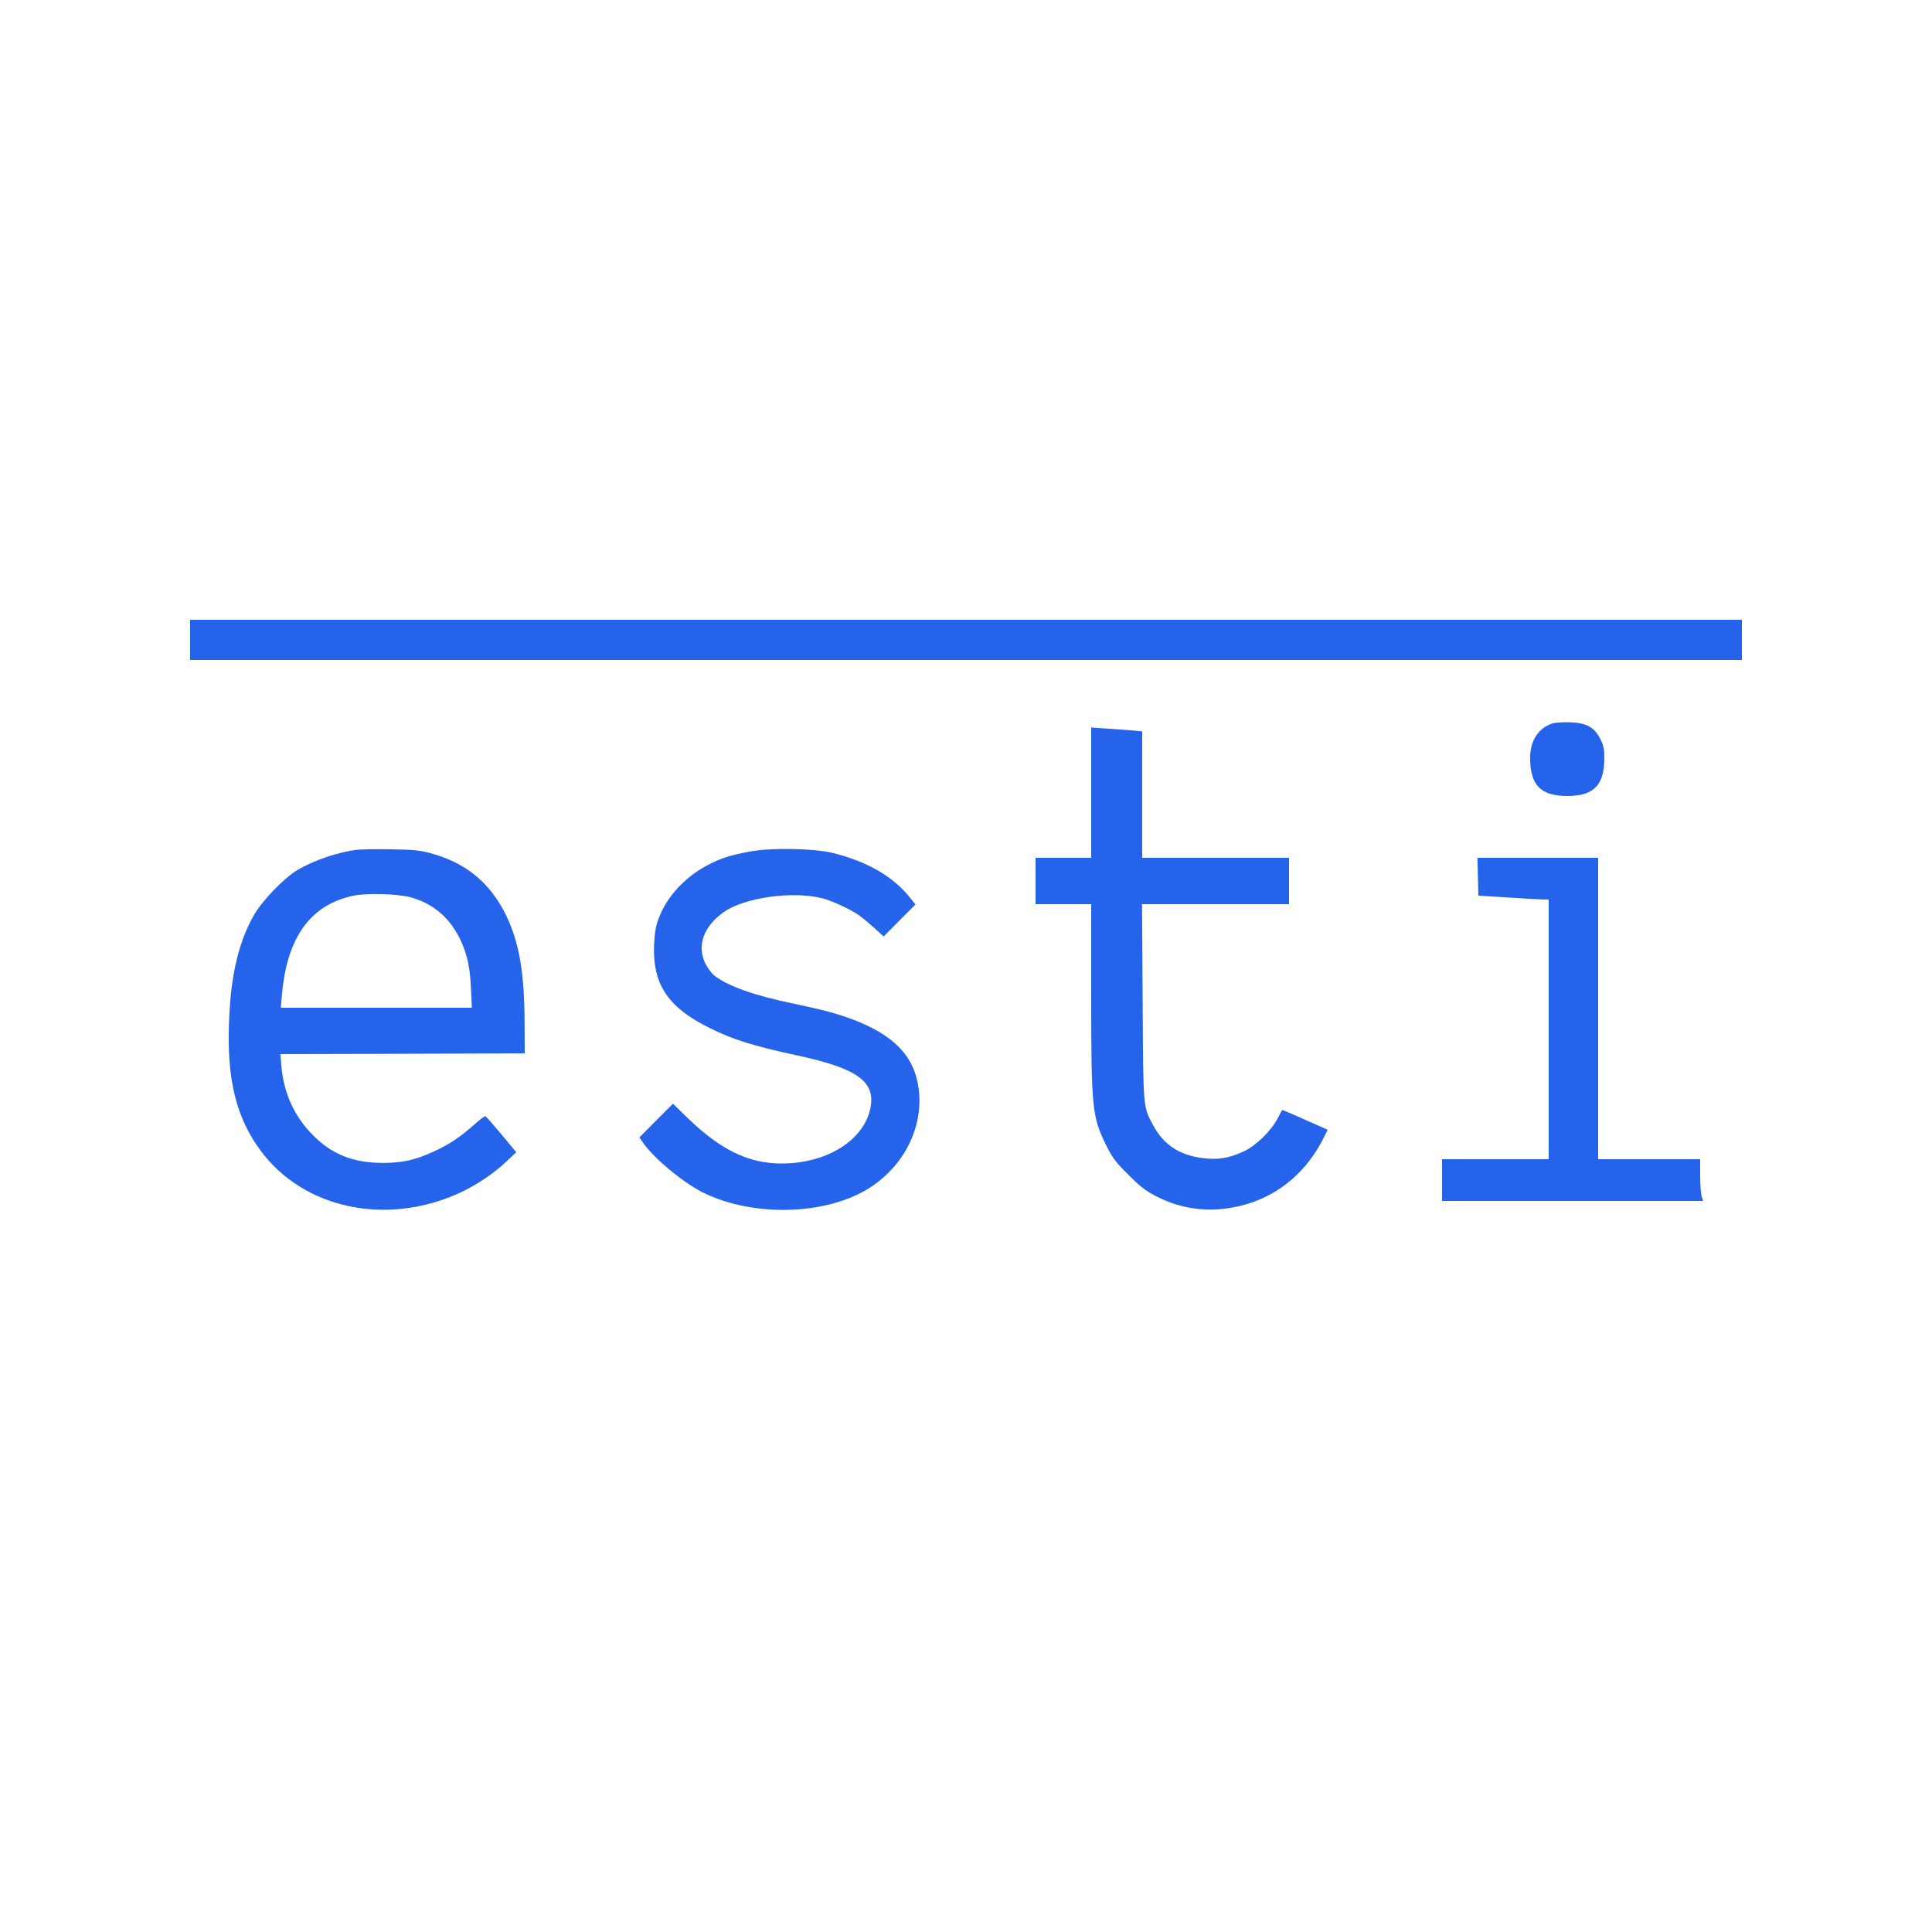
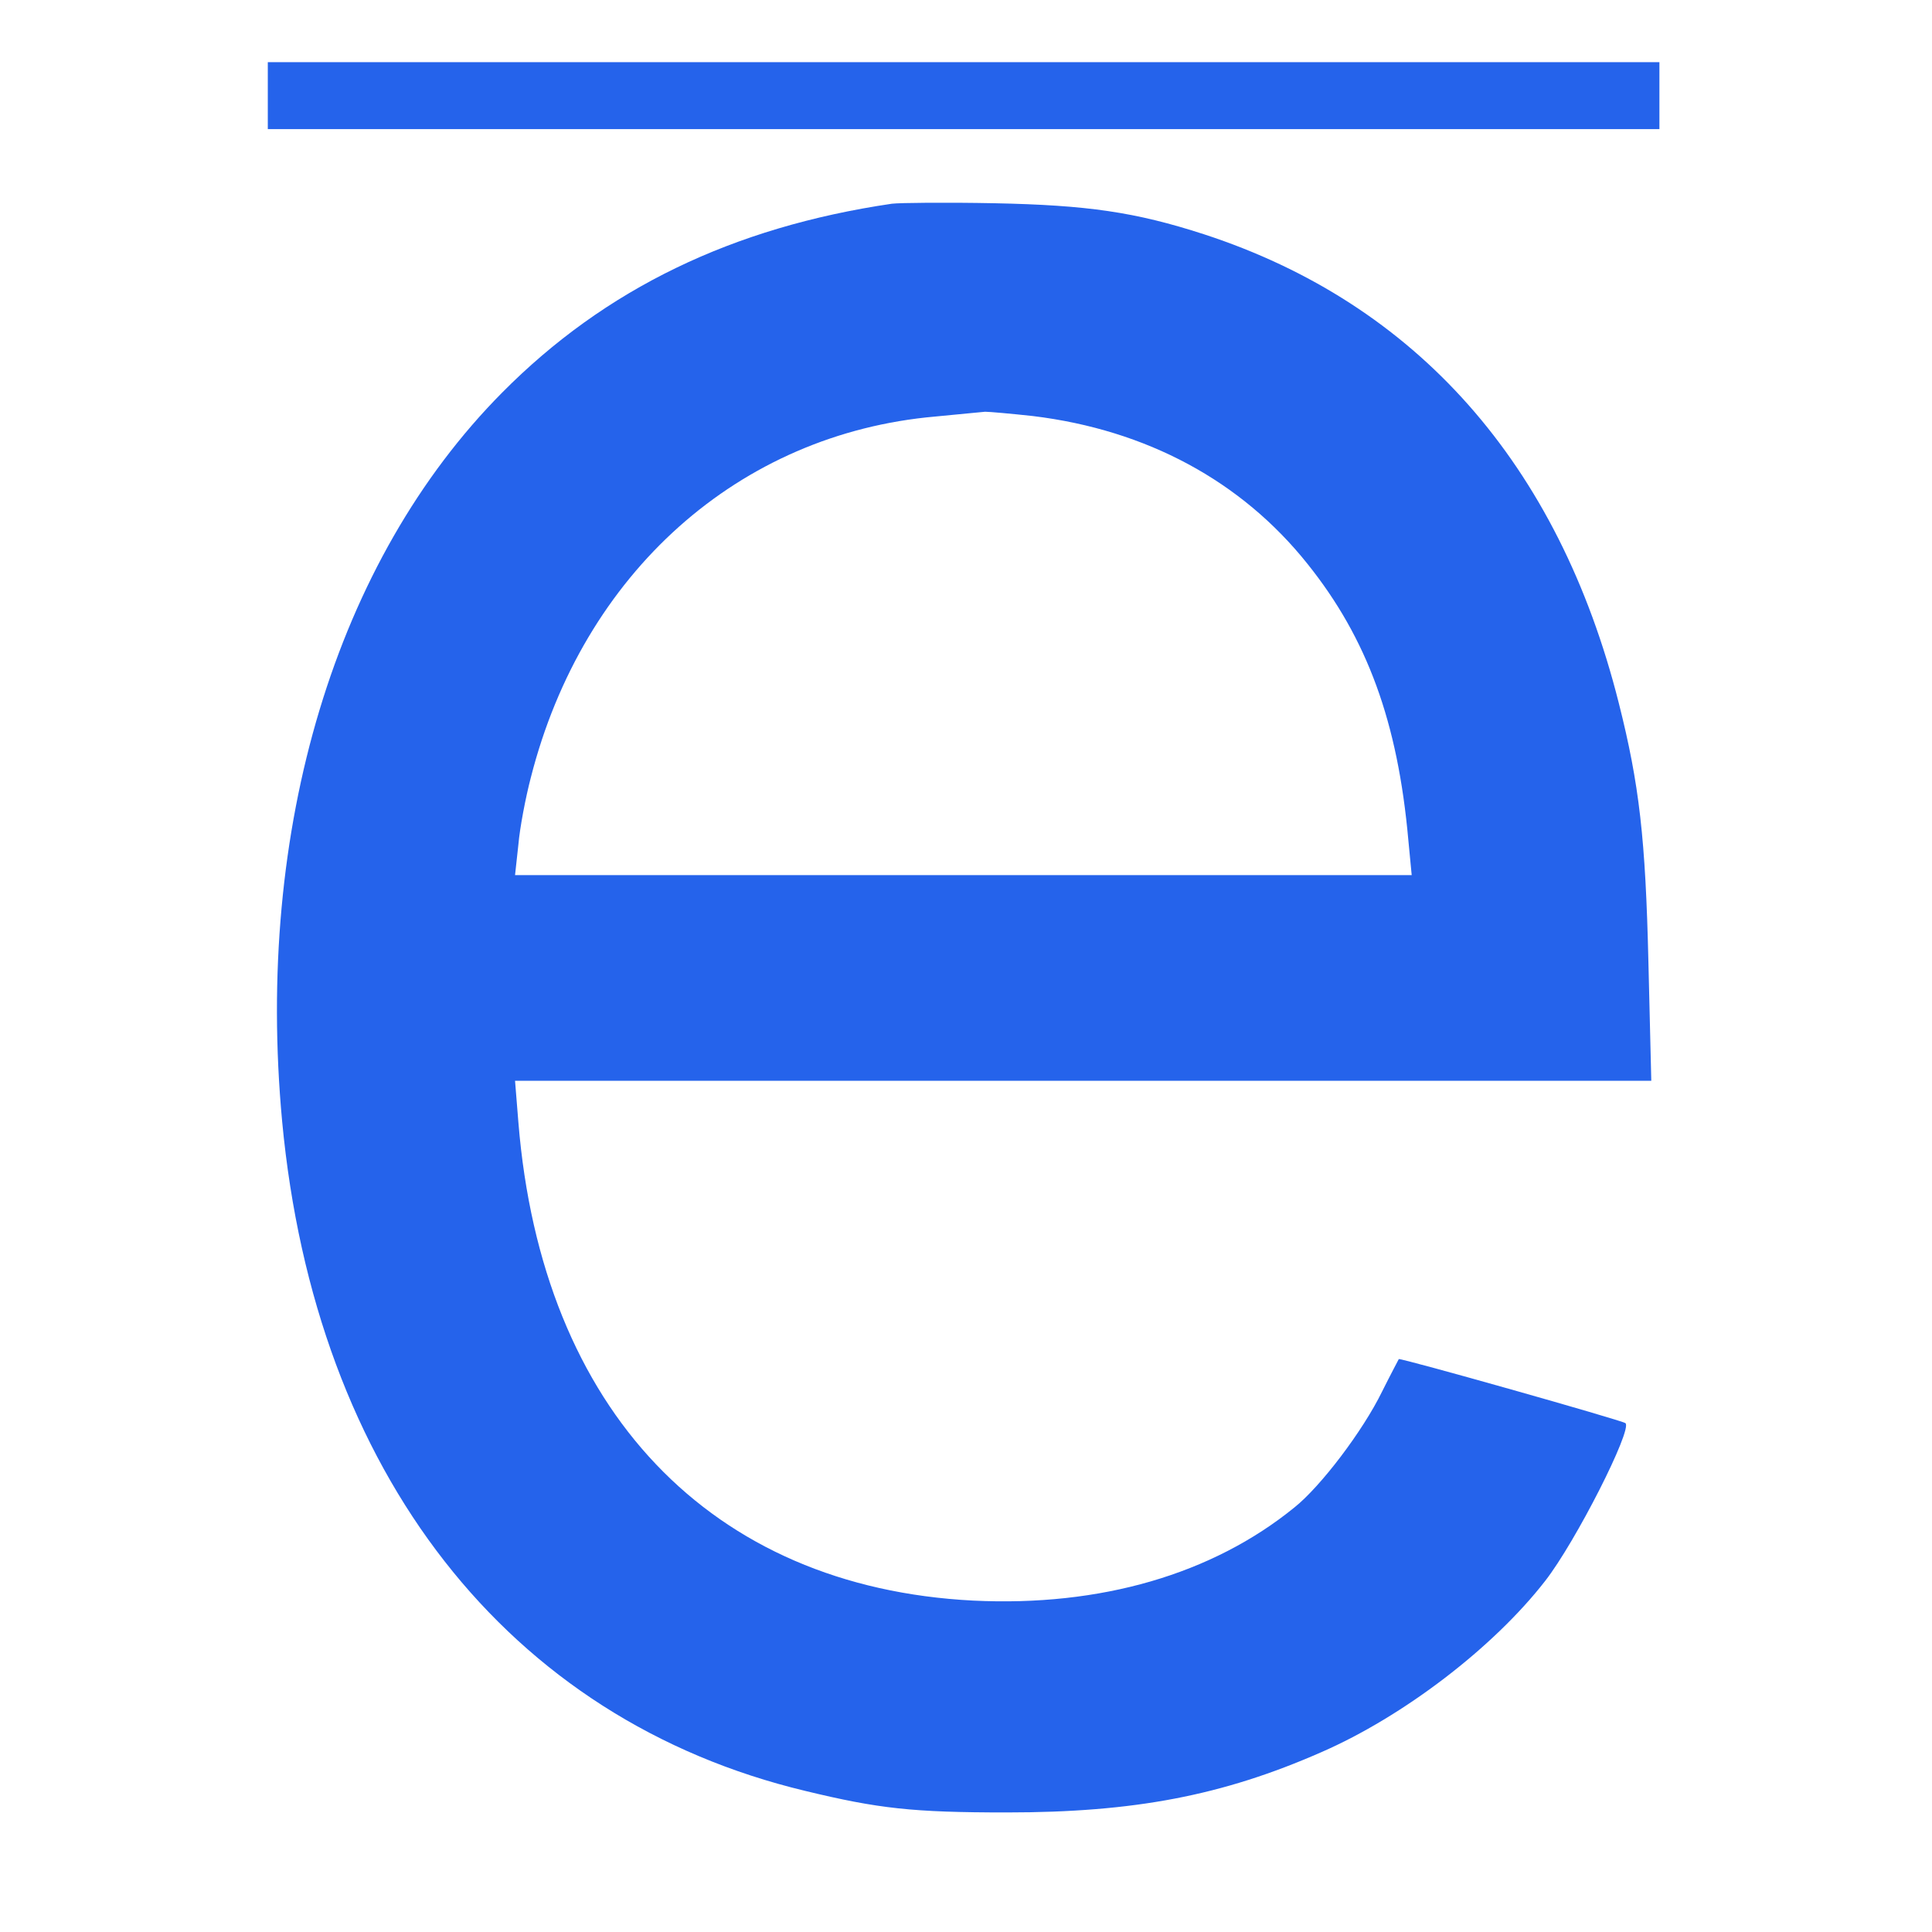
- <svg xmlns="http://www.w3.org/2000/svg" version="1.0" width="1250pt" height="1250pt" viewBox="0 0 1250 1250" preserveAspectRatio="xMidYMid meet">
-   <g transform="translate(0,1250) scale(0.1,-0.1)" fill="#2563eb" stroke="none">
-     <path d="M1230 8360 l0 -130 5020 0 5020 0 0 130 0 130 -5020 0 -5020 0 0 -130z" />
-     <path d="M10046 7820 c-93 -30 -146 -111 -146 -224 0 -176 68 -246 240 -246 172 0 240 70 240 246 0 57 -5 81 -27 125 -39 75 -88 102 -198 106 -44 1 -93 -2 -109 -7z" />
-     <path d="M7060 7371 l0 -421 -180 0 -180 0 0 -150 0 -150 180 0 180 0 0 -582 c0 -741 6 -794 97 -978 40 -81 62 -110 143 -190 74 -75 113 -105 177 -138 142 -74 294 -101 448 -82 282 35 507 196 639 458 l26 52 -57 26 c-175 78 -236 104 -238 102 -1 -2 -15 -28 -31 -58 -42 -79 -142 -176 -218 -210 -98 -45 -170 -56 -270 -42 -148 19 -249 88 -316 213 -65 122 -63 102 -67 797 l-4 632 475 0 476 0 0 150 0 150 -475 0 -475 0 0 409 0 409 -62 6 c-35 3 -109 8 -165 12 l-103 7 0 -422z" />
-     <path d="M2300 7001 c-128 -19 -267 -67 -374 -129 -88 -52 -231 -200 -285 -296 -83 -147 -132 -326 -151 -550 -36 -454 20 -733 198 -973 277 -372 806 -486 1277 -275 108 48 228 128 308 204 l67 63 -95 115 c-53 63 -100 116 -104 118 -5 2 -40 -24 -77 -58 -89 -78 -155 -123 -257 -170 -122 -56 -203 -74 -332 -74 -191 1 -327 55 -450 179 -119 119 -188 270 -204 442 l-7 83 791 2 790 3 -1 200 c-1 326 -36 524 -123 700 -103 206 -259 334 -486 395 -65 18 -113 23 -255 25 -96 2 -200 0 -230 -4z m355 -306 c183 -50 307 -181 365 -387 14 -48 23 -117 27 -200 l6 -128 -618 0 -618 0 7 83 c32 372 185 584 463 642 86 18 284 12 368 -10z" />
-     <path d="M4855 6991 c-124 -22 -191 -43 -276 -88 -144 -75 -263 -202 -315 -339 -21 -53 -28 -93 -32 -174 -11 -256 87 -406 357 -540 152 -76 287 -118 571 -179 393 -85 509 -171 470 -348 -43 -190 -253 -332 -518 -349 -237 -16 -429 68 -656 286 l-102 99 -109 -109 -108 -109 17 -25 c68 -104 267 -270 401 -335 330 -159 802 -142 1078 38 236 155 357 426 303 682 -39 184 -170 309 -421 404 -102 38 -189 61 -378 101 -257 53 -423 112 -514 181 -18 14 -43 48 -58 76 -59 118 -13 245 121 338 134 92 438 135 631 88 62 -15 179 -69 235 -107 24 -16 70 -55 104 -85 l61 -56 103 104 103 103 -31 39 c-111 141 -276 237 -502 294 -123 30 -395 36 -535 10z" />
-     <path d="M9562 6828 l3 -123 180 -11 c99 -7 201 -12 228 -13 l47 -1 0 -840 0 -840 -345 0 -345 0 0 -135 0 -135 844 0 845 0 -10 32 c-5 18 -9 79 -9 135 l0 103 -330 0 -330 0 0 975 0 975 -390 0 -391 0 3 -122z" />
+ <svg xmlns="http://www.w3.org/2000/svg" version="1.0" width="404pt" height="404pt" viewBox="0 0 404 404" preserveAspectRatio="xMidYMid meet">
+   <g transform="translate(0,404) scale(0.1,-0.1)" fill="#2563eb" stroke="none">
+     <path d="M560 3840 l0 -70 1455 0 1455 0 0 70 0 70 -1455 0 -1455 0 0 -70z" />
+     <path d="M1865 3614 c-333 -49 -600 -178 -815 -395 -348 -351 -517 -911 -460 -1524 69 -735 472 -1251 1094 -1400 153 -37 224 -45 421 -45 266 0 451 35 658 126 172 75 360 219 468 358 64 82 183 317 168 330 -7 6 -471 137 -474 134 -1 -2 -17 -32 -35 -68 -40 -82 -128 -198 -183 -242 -172 -140 -406 -208 -672 -195 -549 28 -902 398 -951 1000 l-7 87 1188 0 1188 0 -6 248 c-6 258 -19 372 -62 542 -126 500 -423 835 -867 980 -145 47 -245 61 -438 65 -102 2 -198 1 -215 -1z m295 -444 c238 -29 436 -136 574 -309 125 -156 189 -331 211 -578 l7 -73 -937 0 -938 0 7 64 c3 35 15 98 26 140 109 428 435 719 846 755 49 5 96 9 104 10 9 0 54 -4 100 -9z" />
  </g>
</svg>
